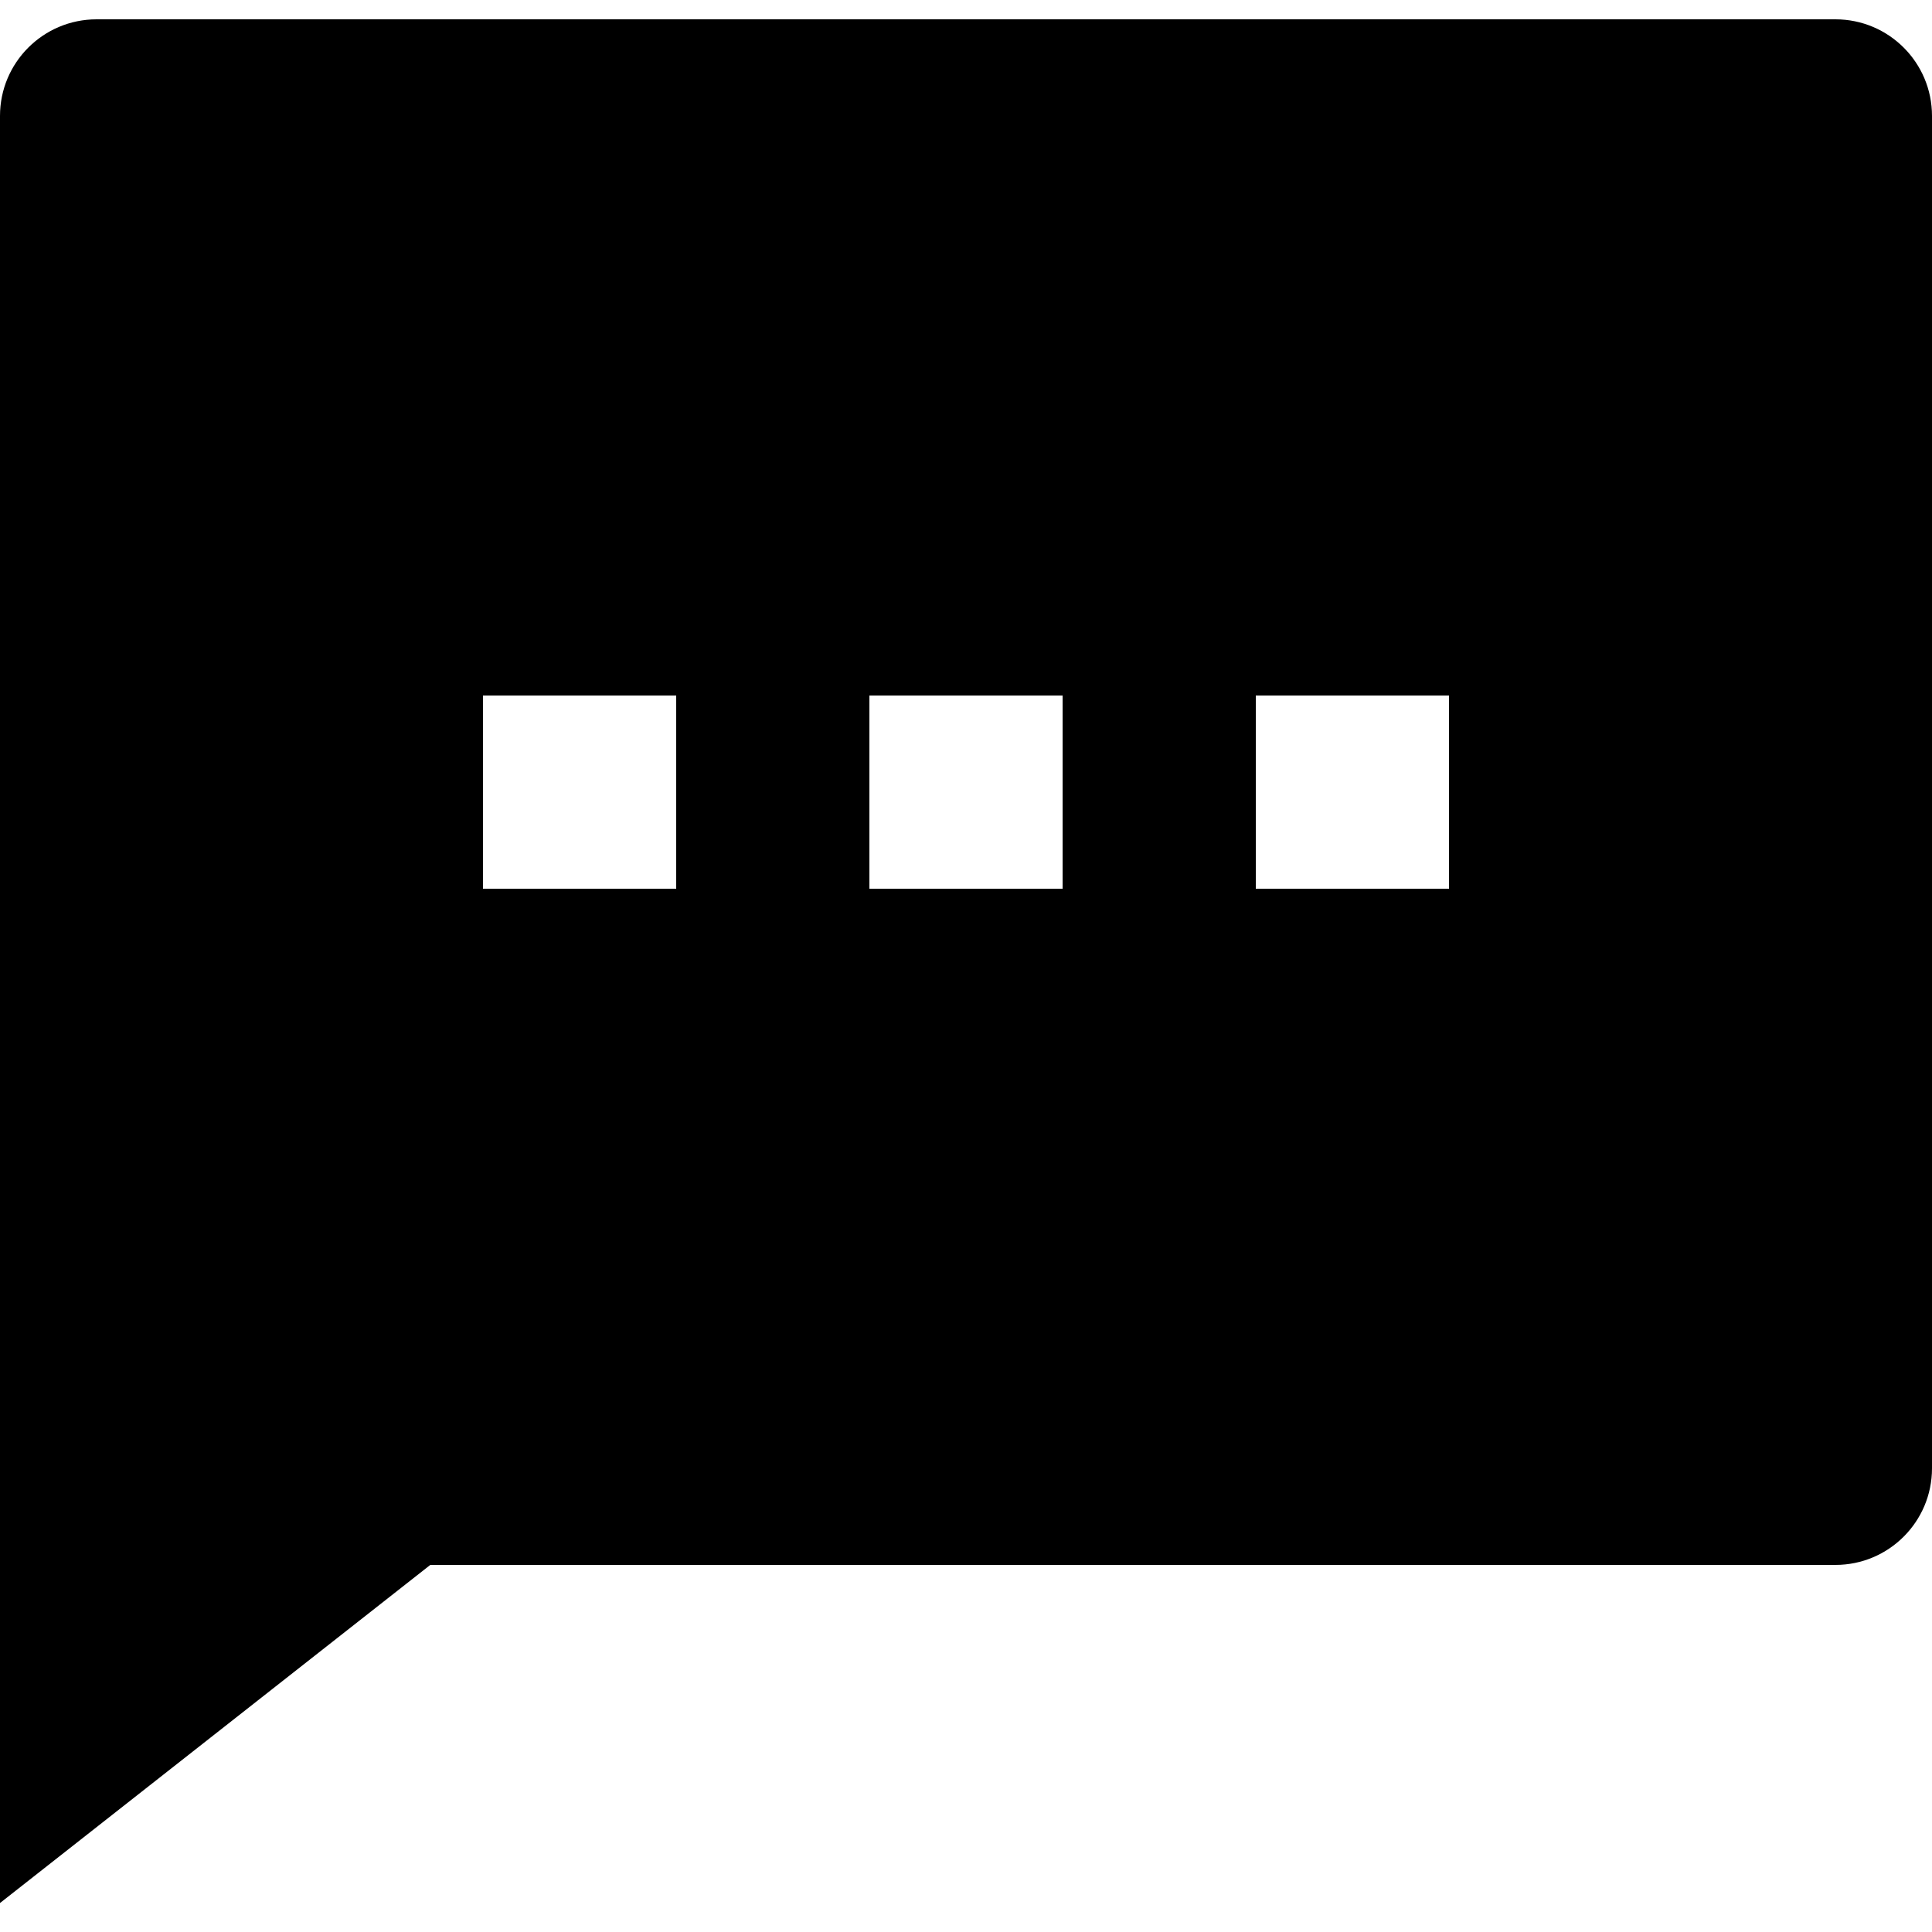
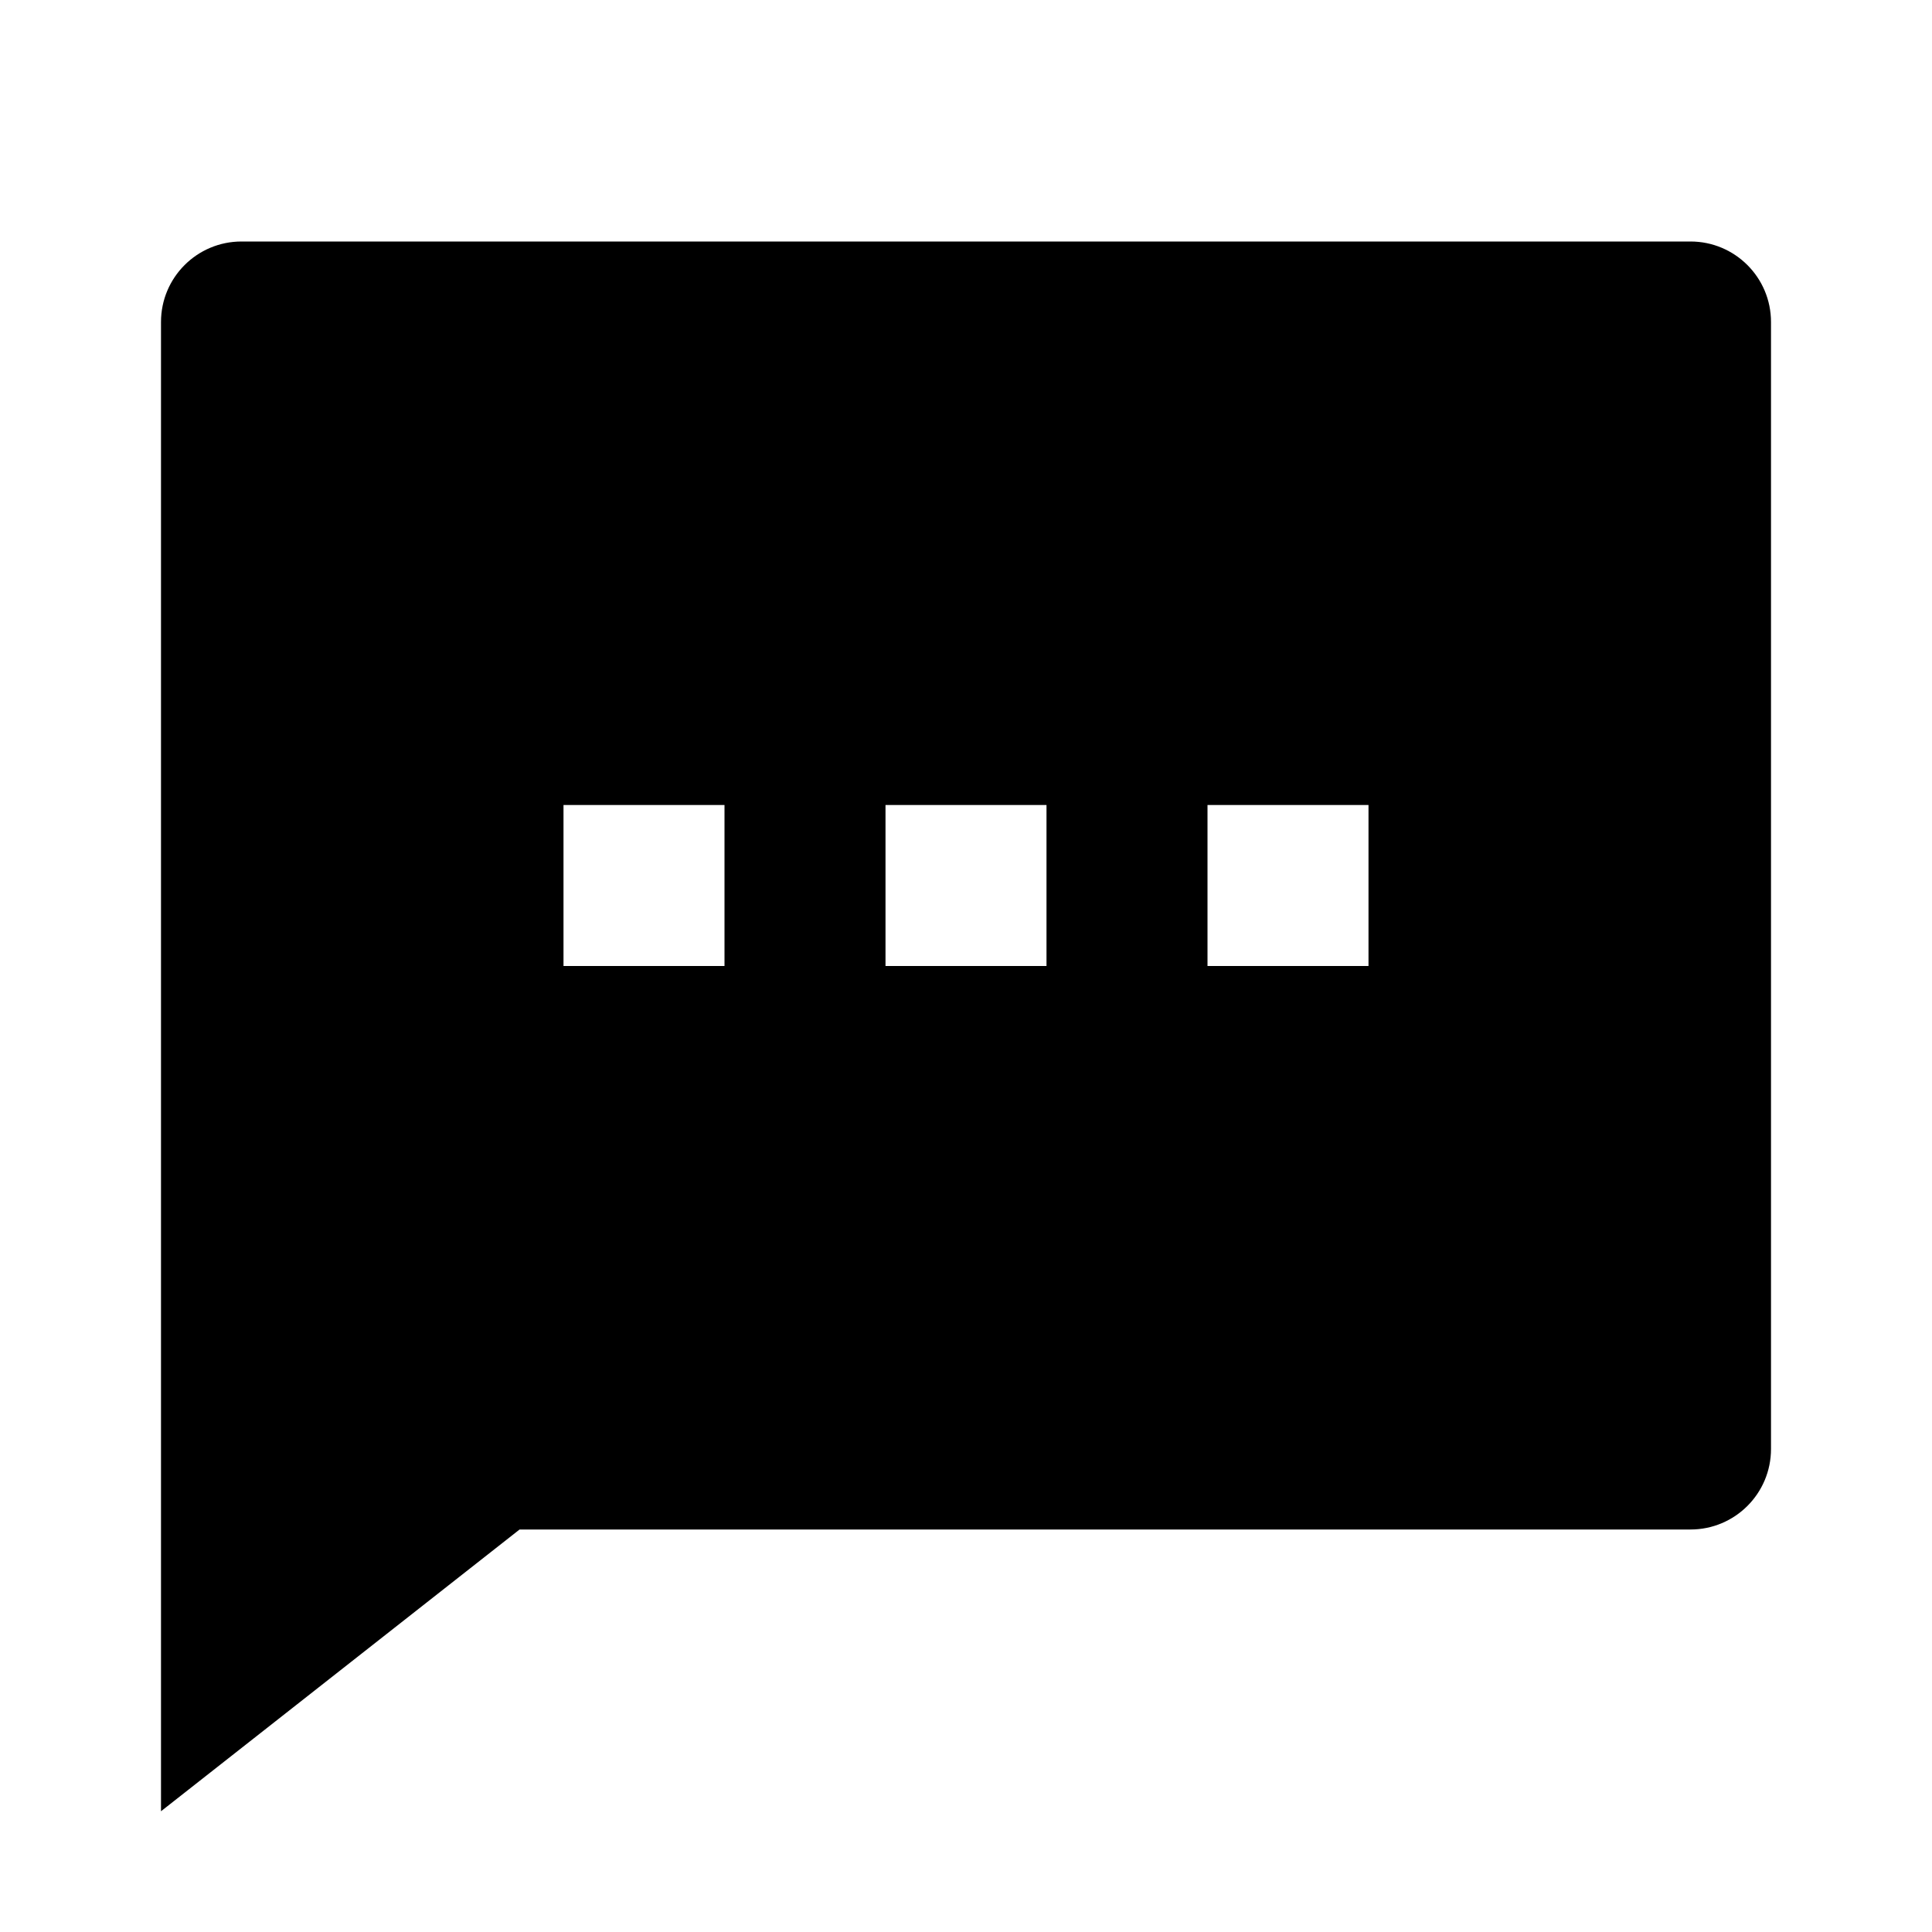
- <svg xmlns="http://www.w3.org/2000/svg" width="50" height="50" viewBox="0 0 50 50" fill="none">
-   <path d="M11.136 40.5L0 49.25V3C0 1.619 1.119 0.5 2.5 0.5H47.5C48.881 0.5 50 1.619 50 3V38C50 39.381 48.881 40.5 47.5 40.5H11.136ZM12.5 18V23H17.5V18H12.5ZM22.5 18V23H27.5V18H22.5ZM32.5 18V23H37.5V18H32.5Z" fill="black" />
+ <svg xmlns="http://www.w3.org/2000/svg" width="60" height="60" viewBox="0 0 60 60" fill="none">
+   <path d="M16.136 47.5L5 56.25V10C5 8.619 6.119 7.5 7.5 7.5H52.5C53.881 7.5 55 8.619 55 10V45C55 46.381 53.881 47.5 52.5 47.5H16.136ZM17.5 25V30H22.5V25H17.5ZM27.5 25V30H32.5V25H27.5ZM37.5 25V30H42.5V25H37.5Z" fill="black" />
</svg>
